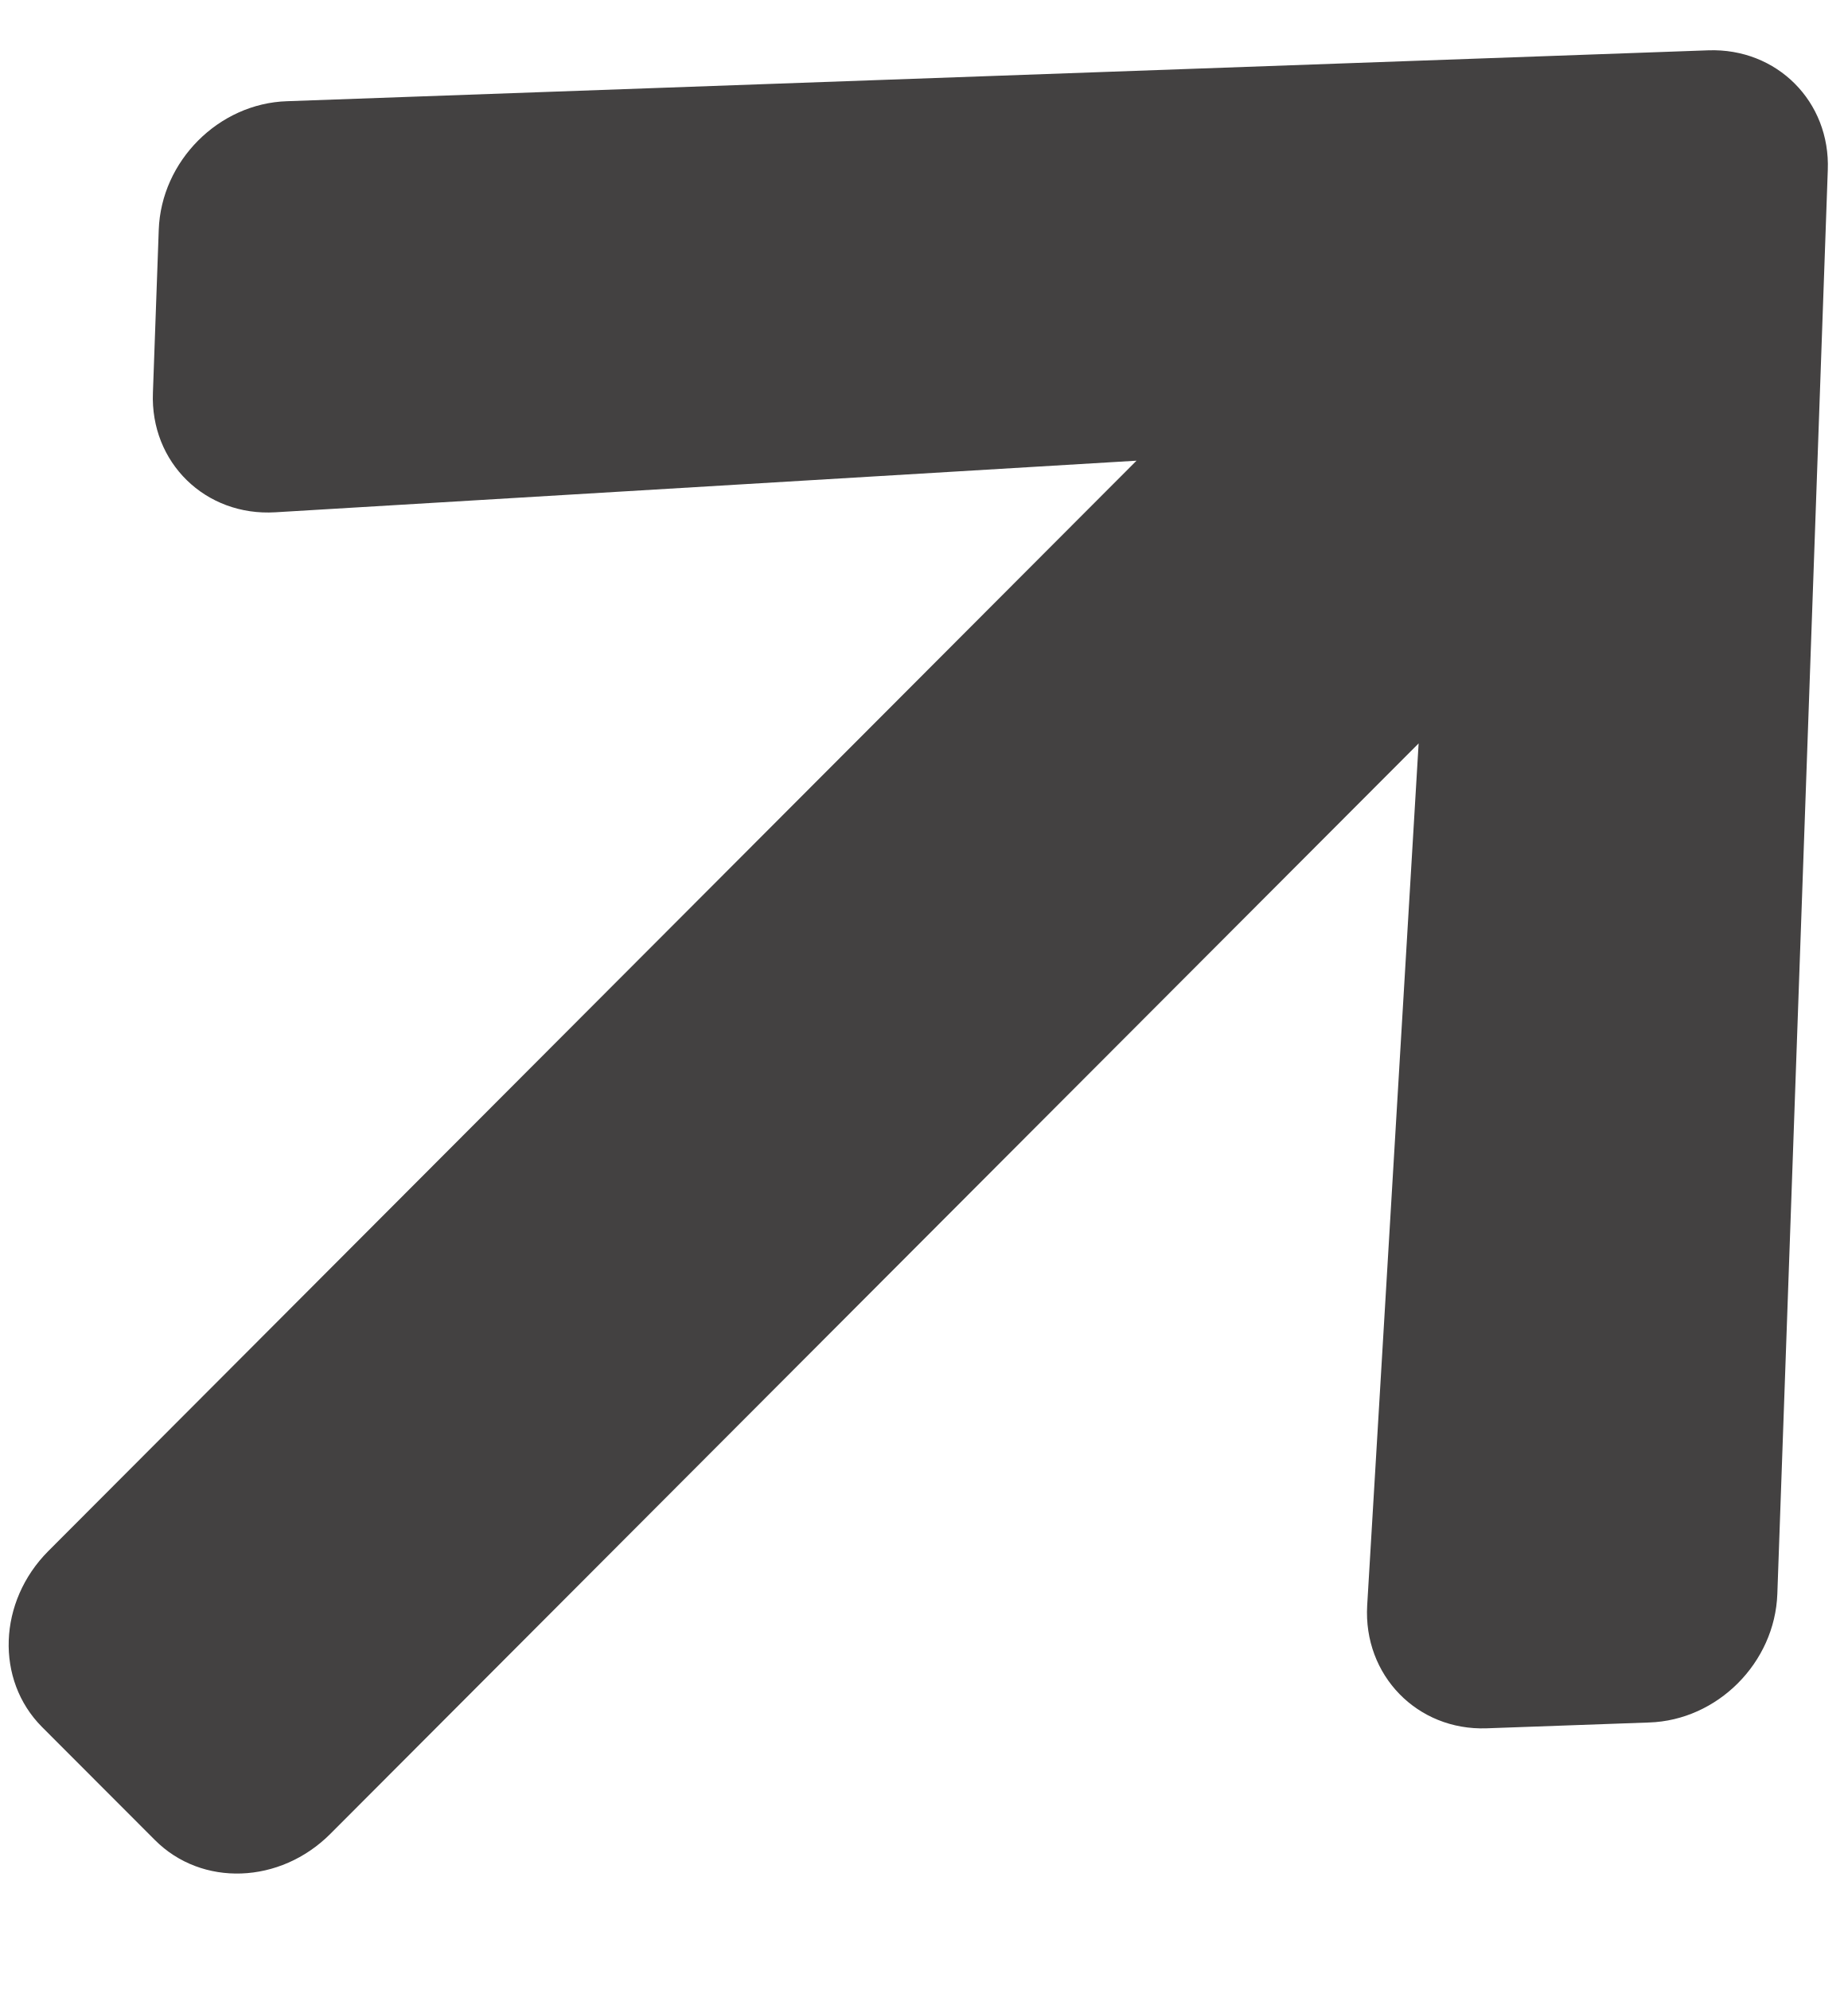
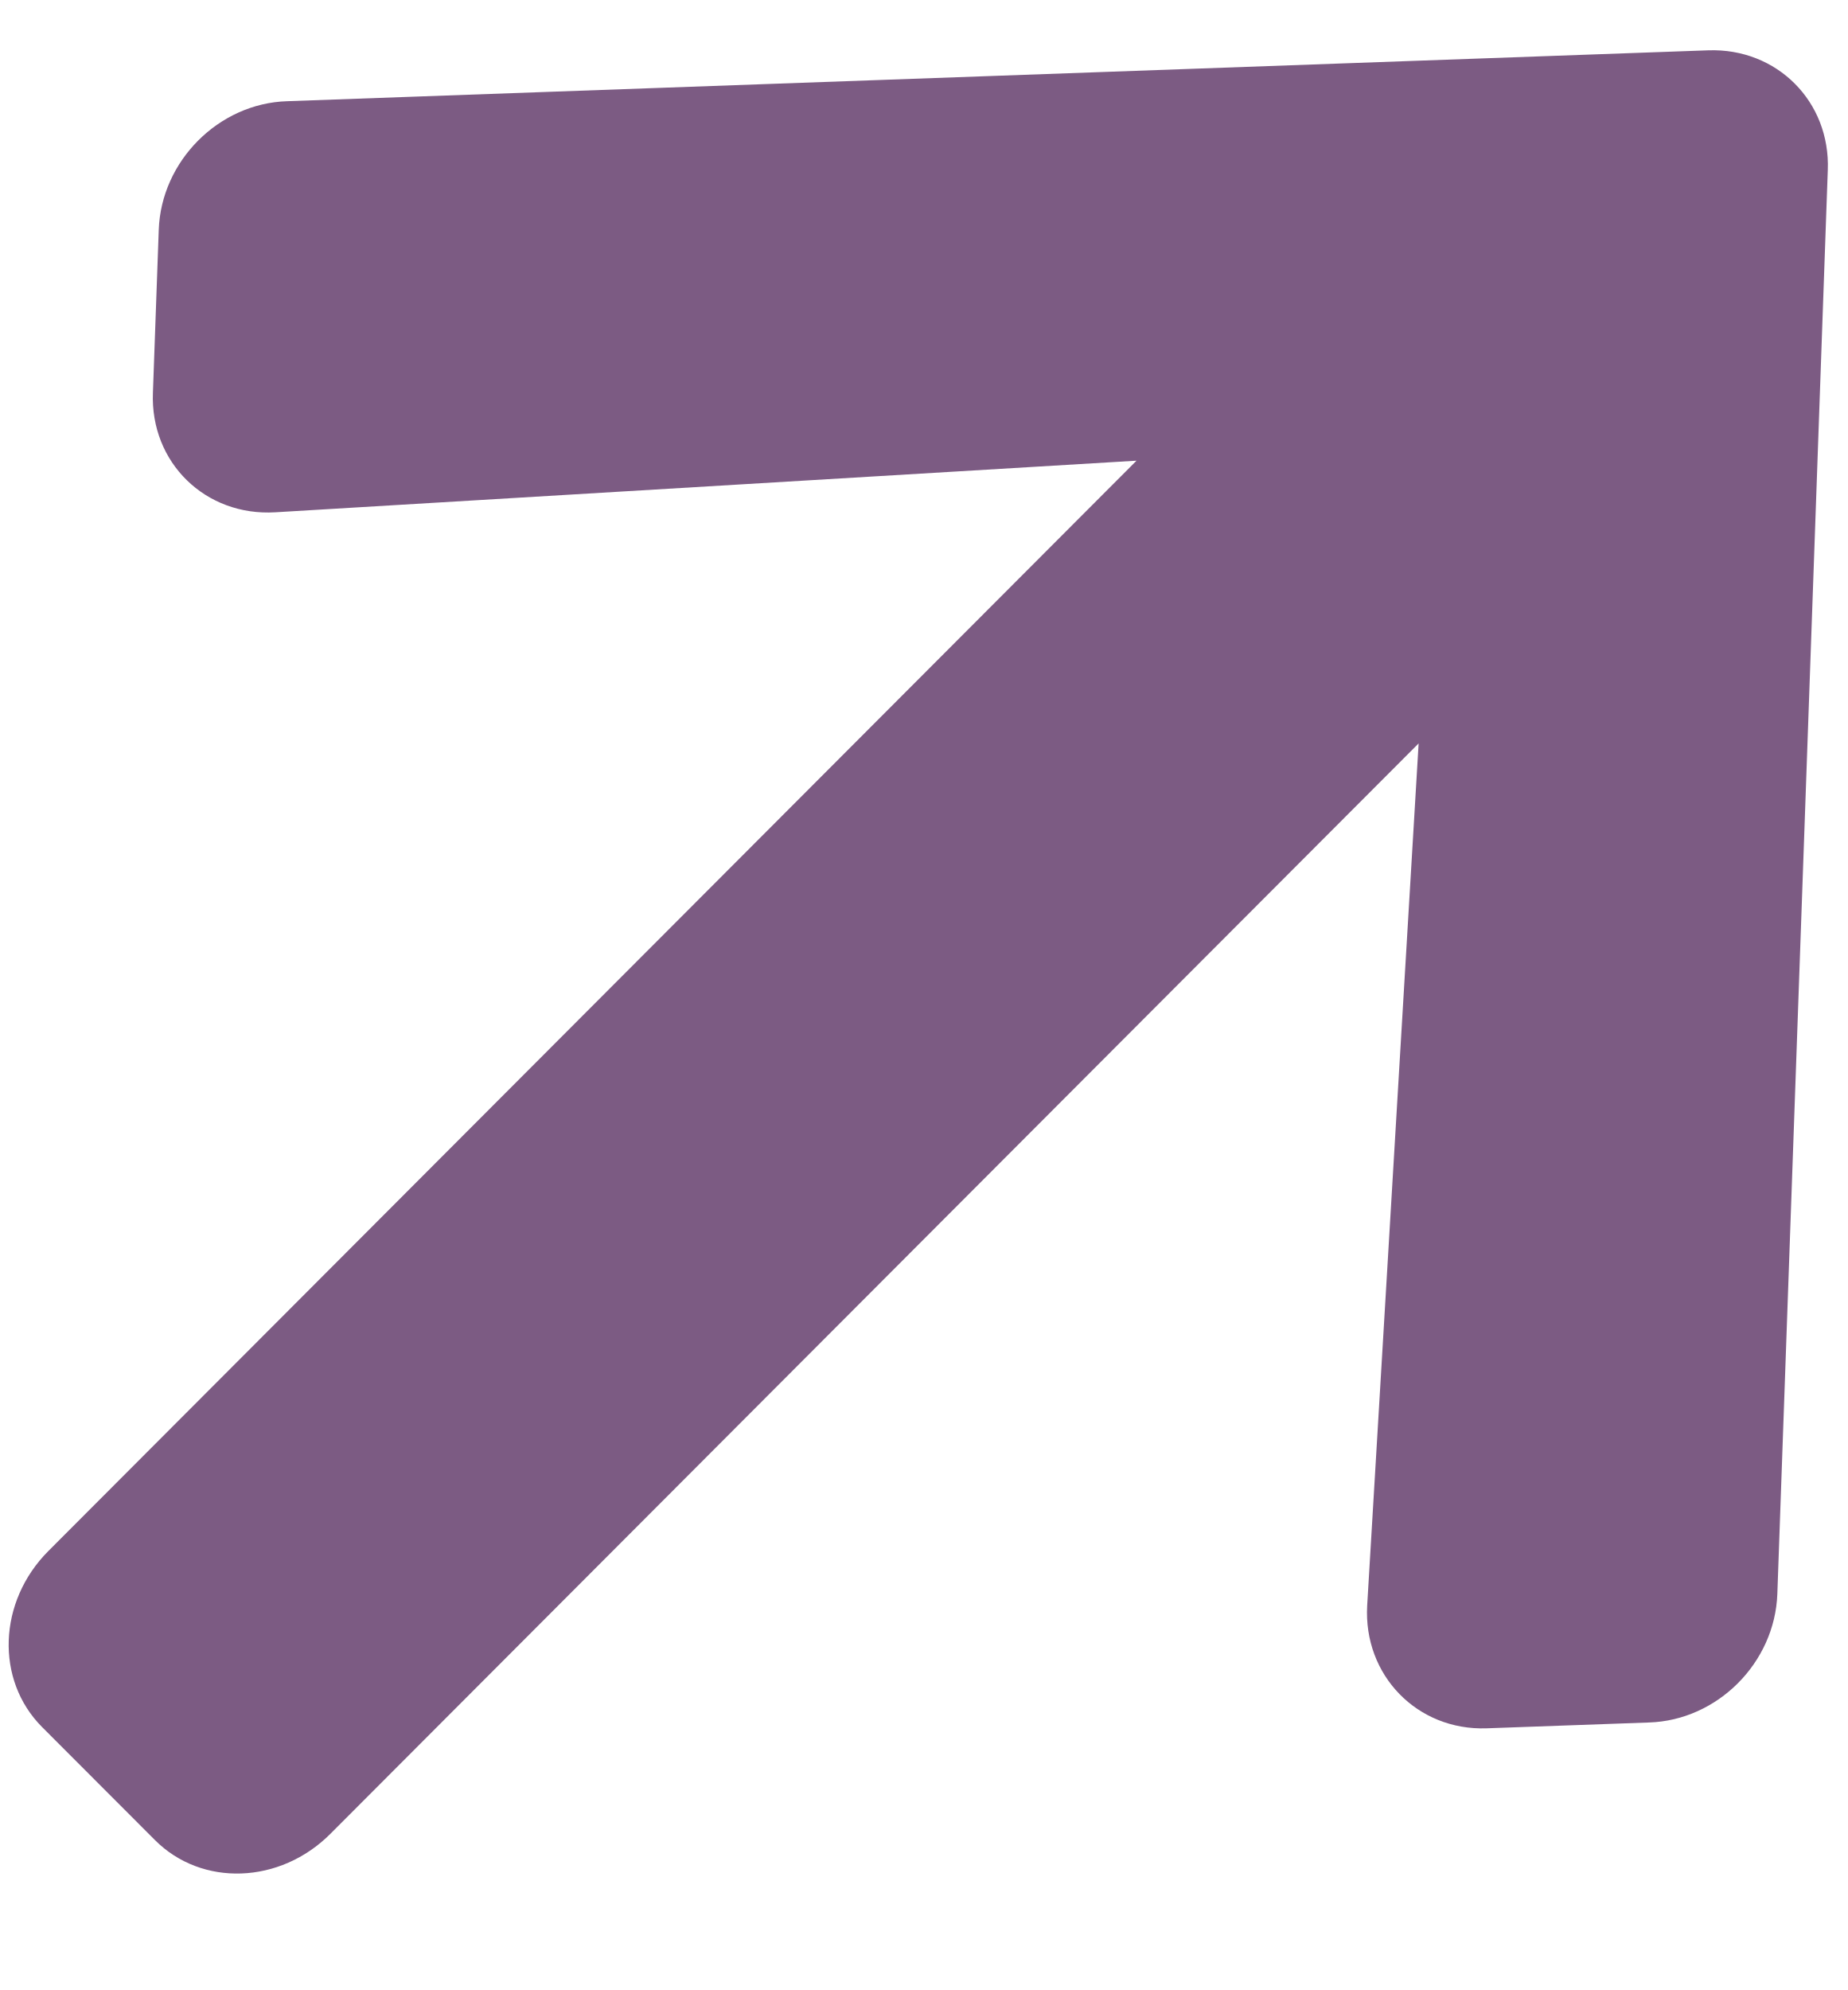
<svg xmlns="http://www.w3.org/2000/svg" width="13" height="14" viewBox="0 0 13 14" fill="none">
-   <path d="M1.076 2.762L1.117 1.617C1.134 1.133 1.539 0.727 2.02 0.712L12.02 0.354C12.503 0.337 12.88 0.715 12.861 1.197L12.506 11.213C12.489 11.698 12.084 12.103 11.603 12.118L10.46 12.159C9.972 12.176 9.592 11.785 9.62 11.295L9.982 5.23L2.325 12.901C1.971 13.256 1.42 13.276 1.09 12.945L0.296 12.15C-0.034 11.819 -0.014 11.267 0.34 10.912L7.997 3.241L1.938 3.604C1.446 3.634 1.056 3.254 1.076 2.762Z" fill="#434141" />
+   <path d="M1.076 2.762L1.117 1.617C1.134 1.133 1.539 0.727 2.02 0.712L12.02 0.354C12.503 0.337 12.88 0.715 12.861 1.197L12.506 11.213C12.489 11.698 12.084 12.103 11.603 12.118L10.46 12.159C9.972 12.176 9.592 11.785 9.62 11.295L9.982 5.23L2.325 12.901C1.971 13.256 1.42 13.276 1.09 12.945L0.296 12.15C-0.034 11.819 -0.014 11.267 0.34 10.912L7.997 3.241L1.938 3.604C1.446 3.634 1.056 3.254 1.076 2.762Z" fill="#7c5b83" />
</svg>
